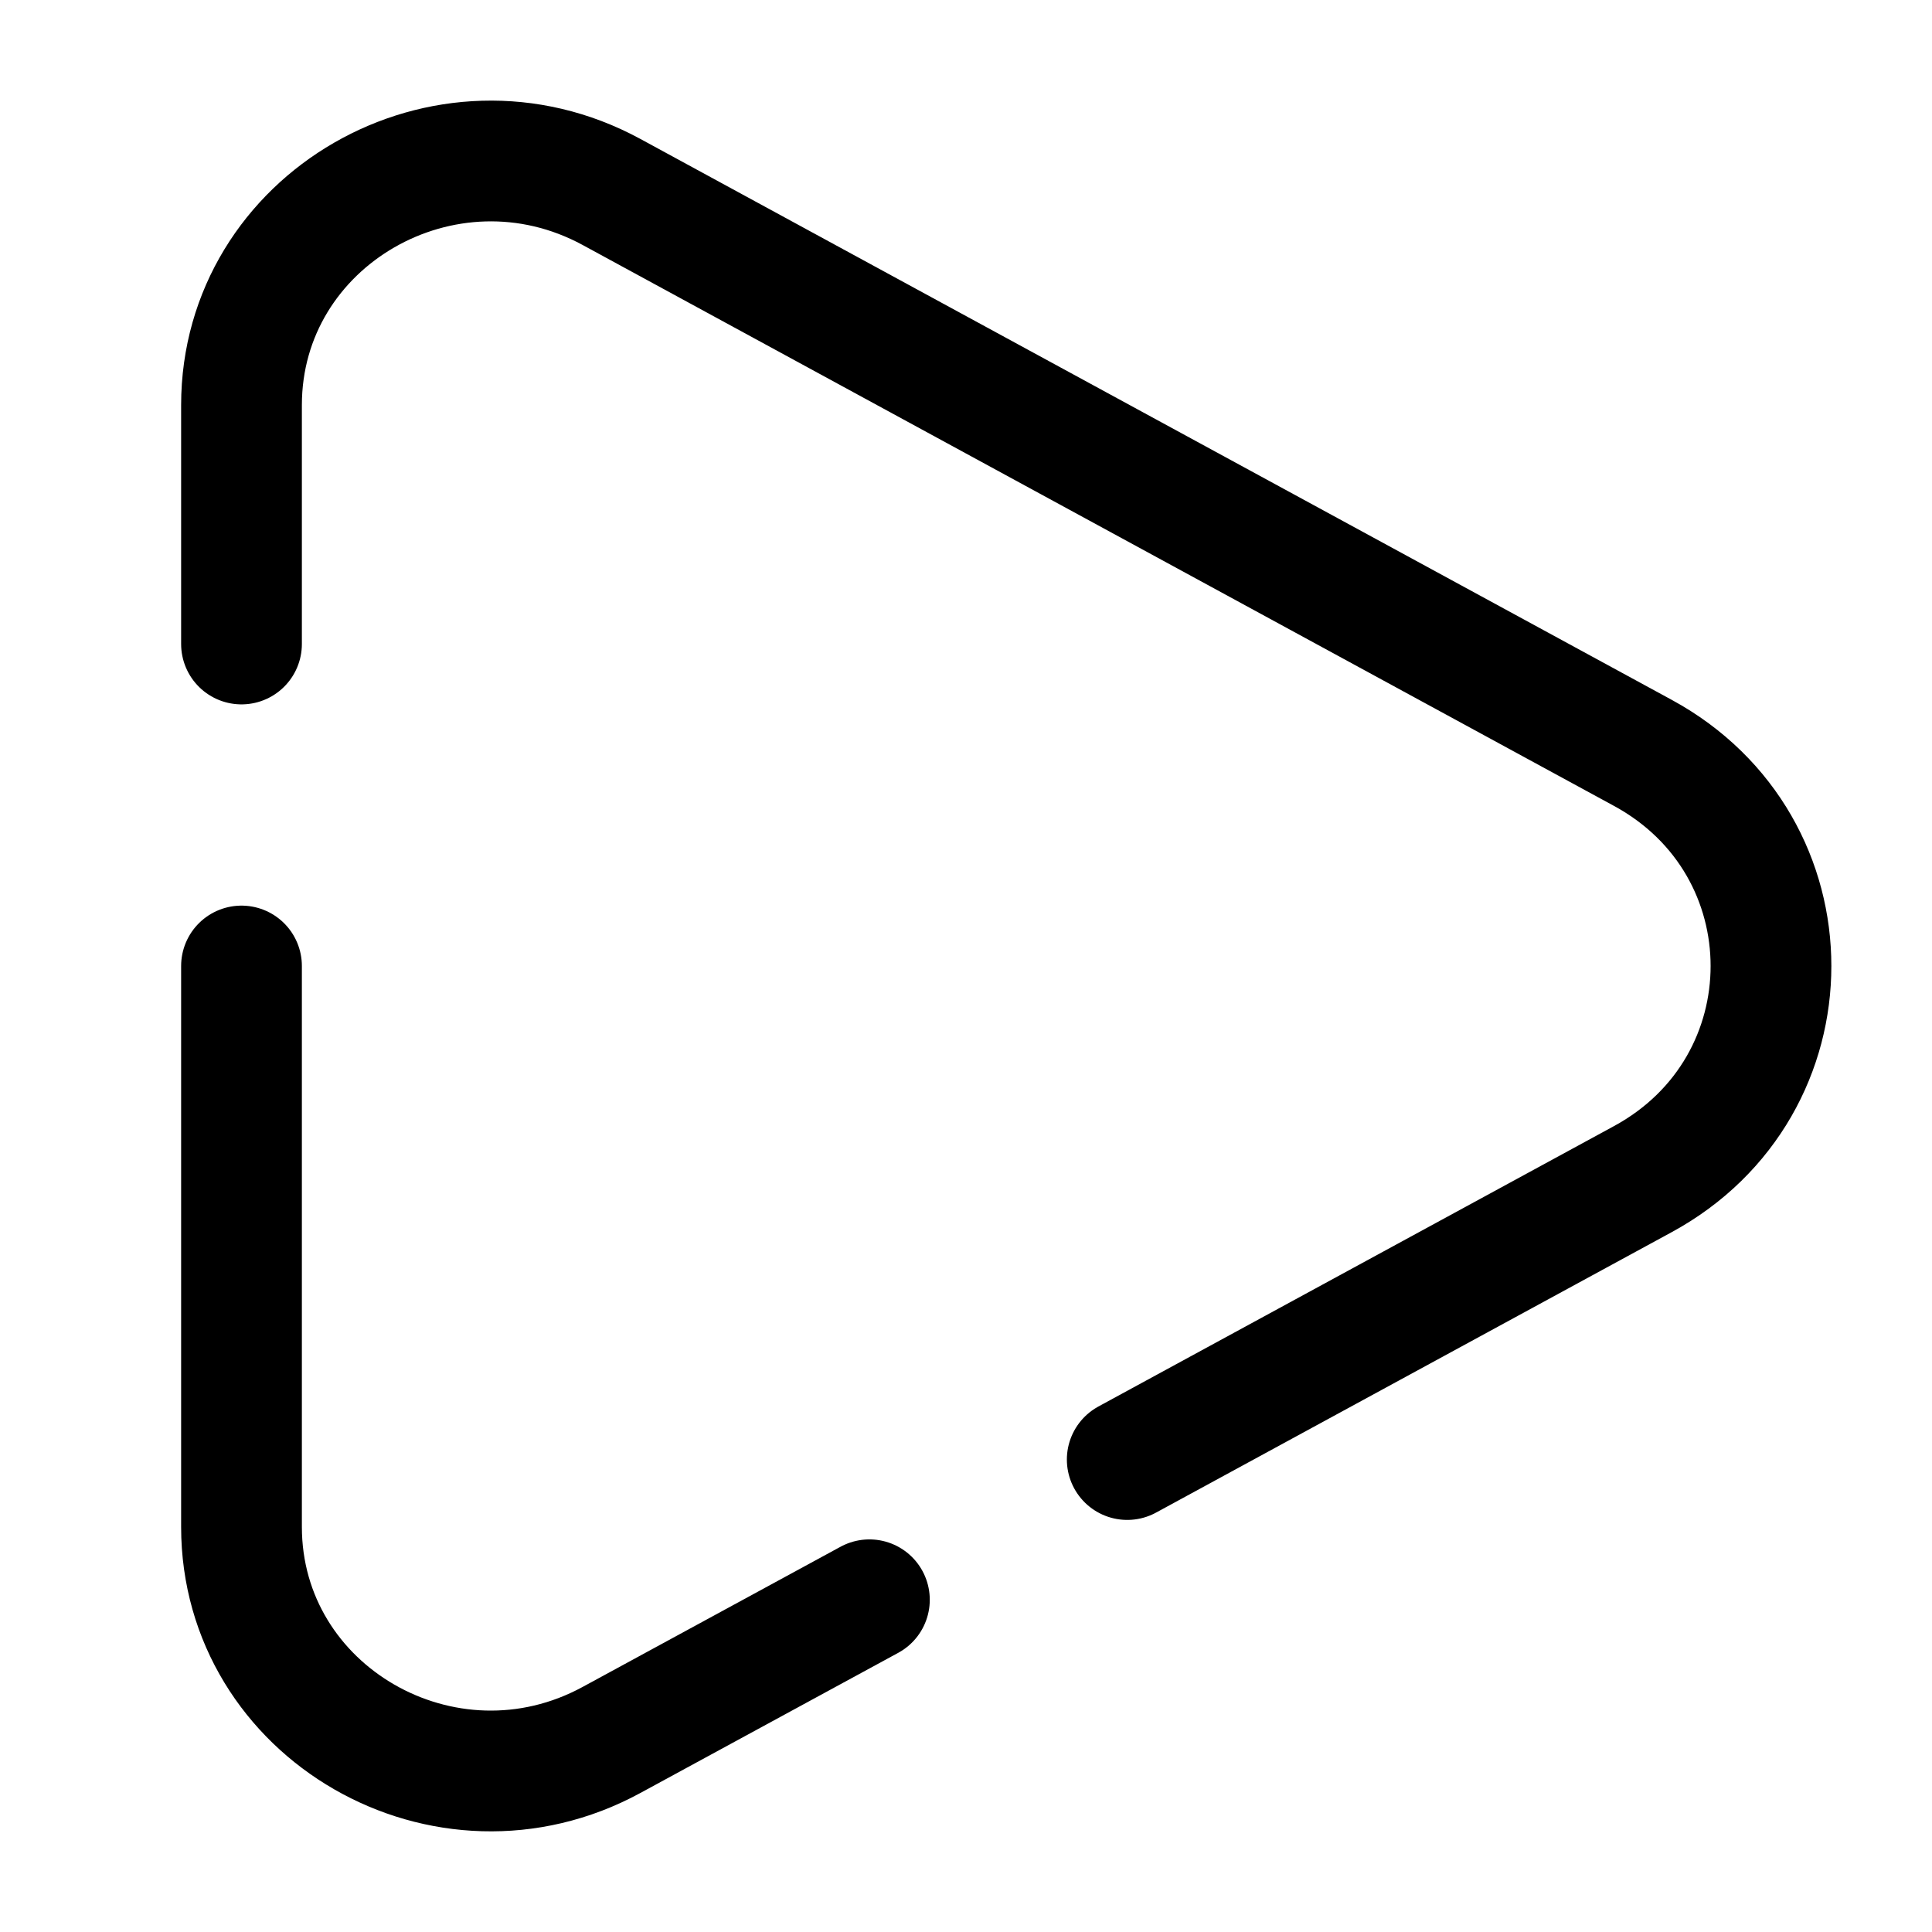
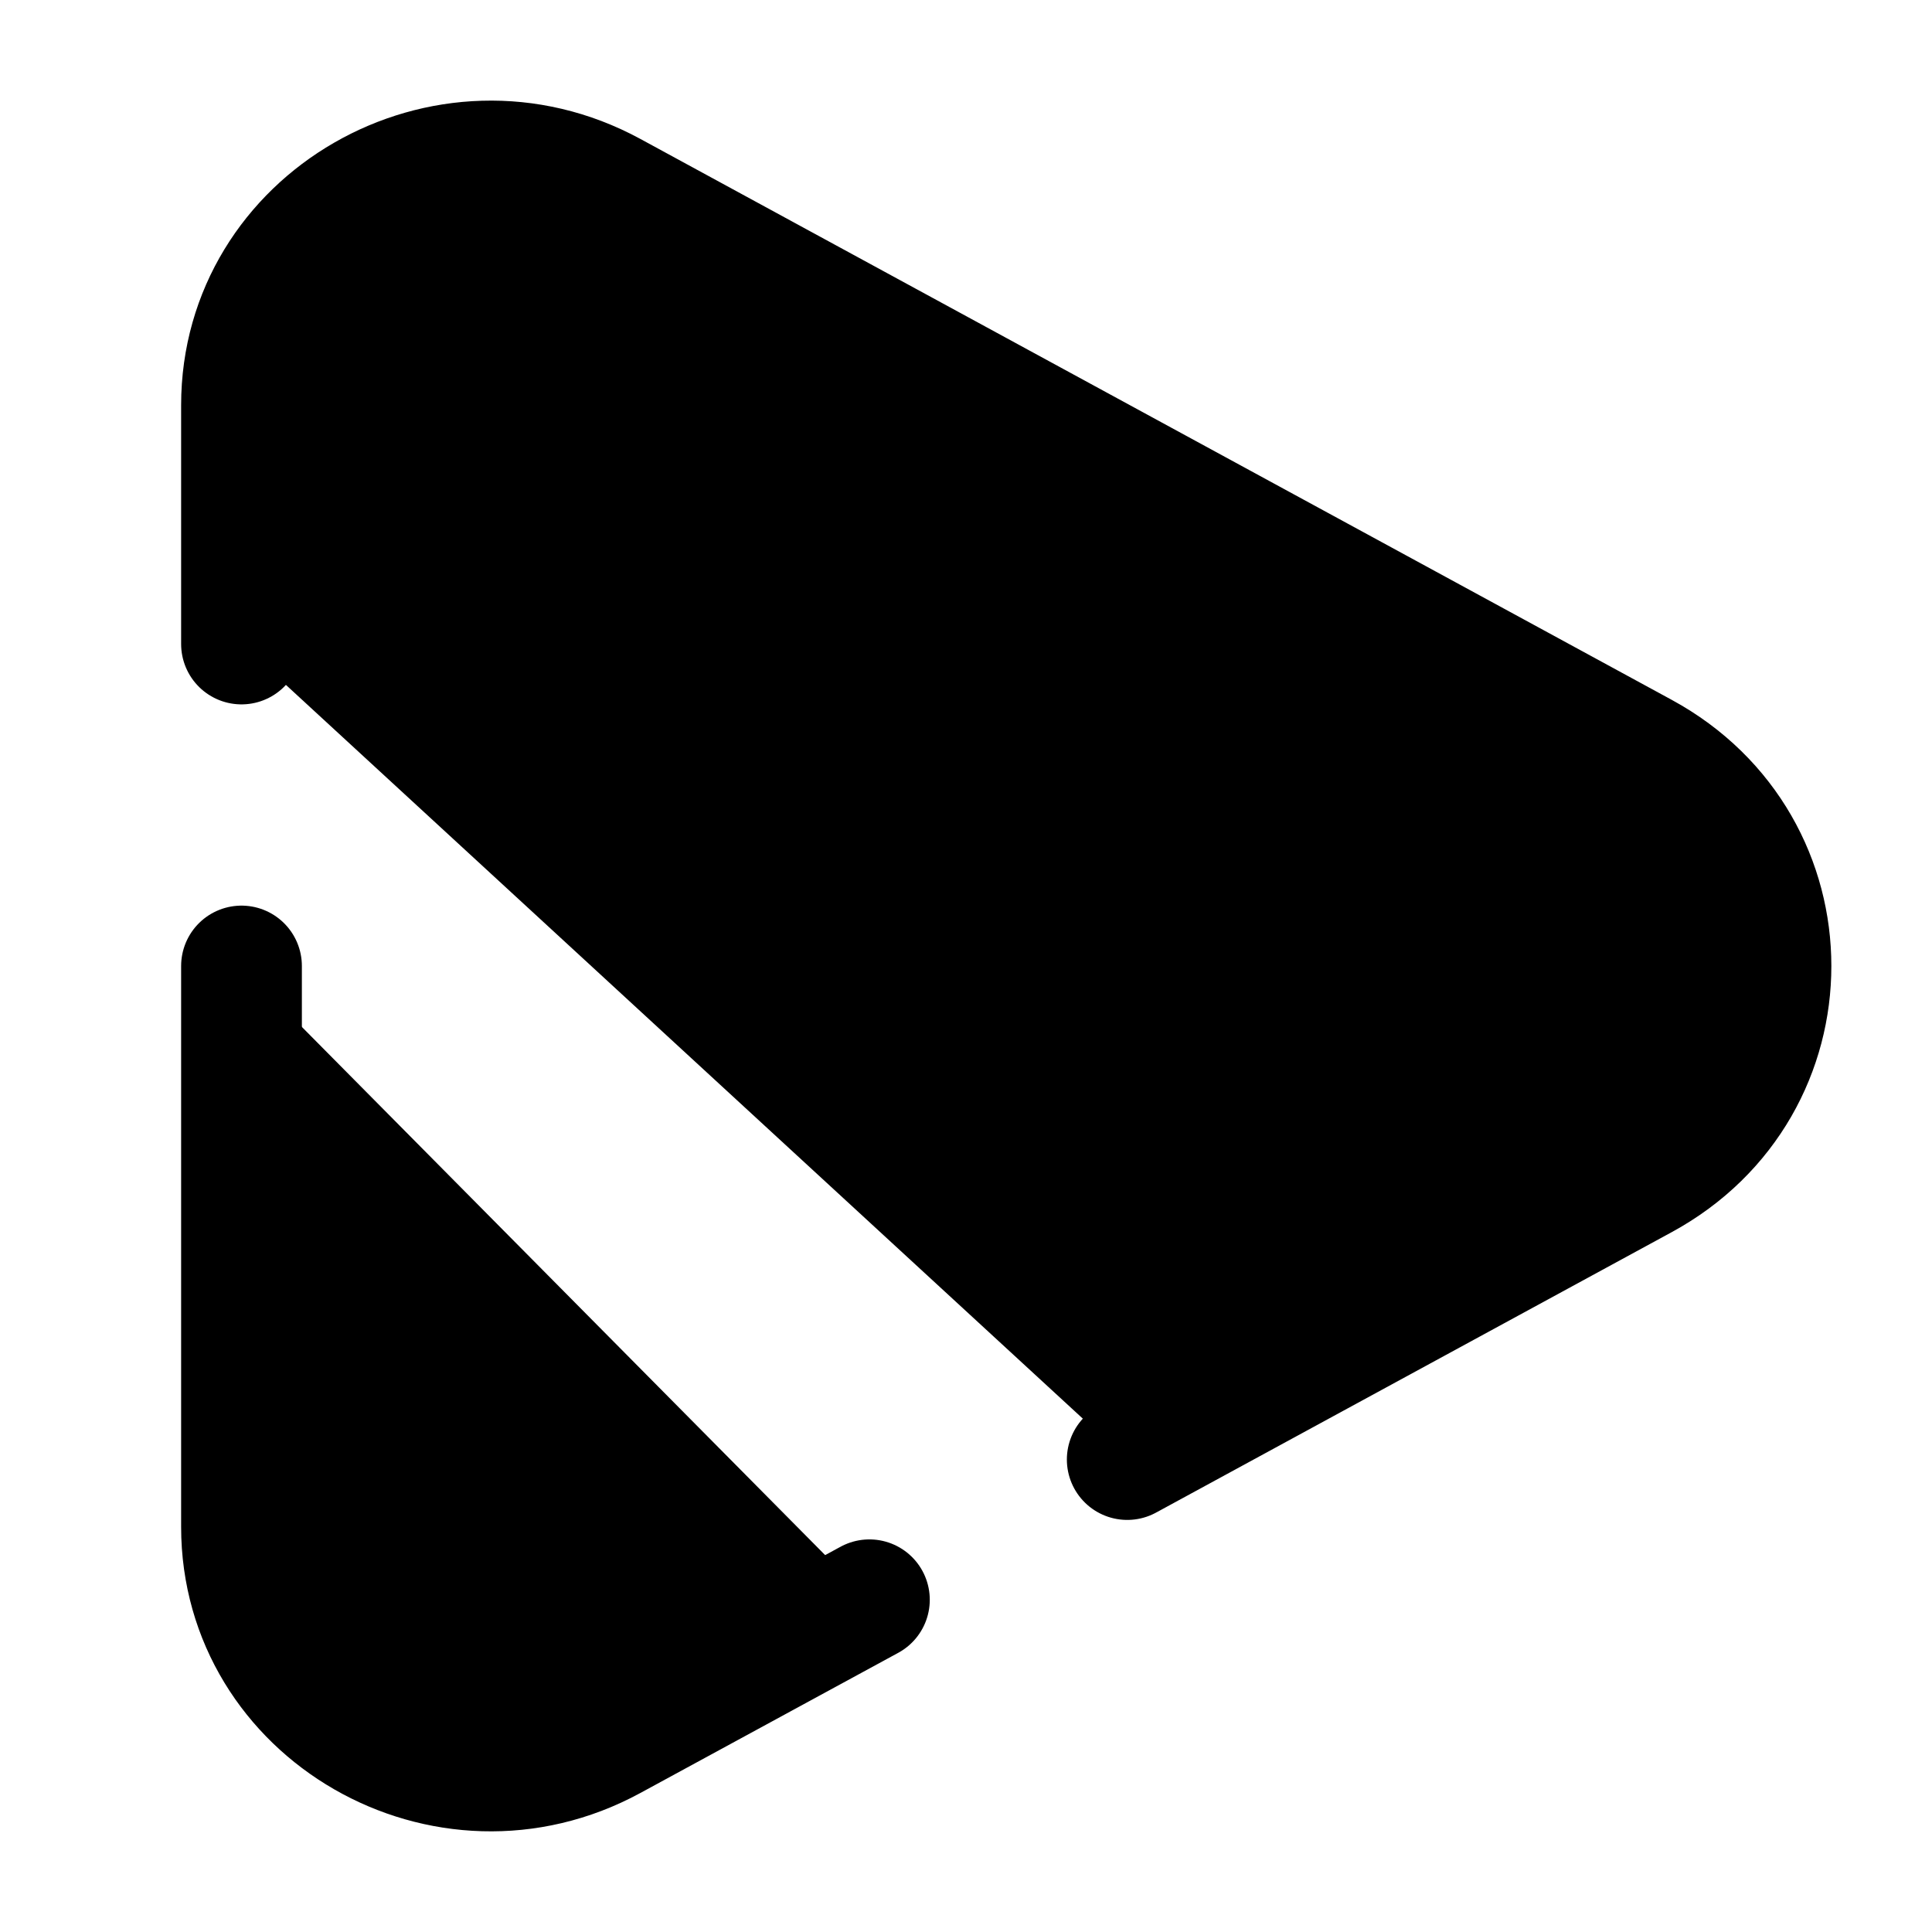
- <svg xmlns="http://www.w3.org/2000/svg" width="24" height="24" viewBox="0 0 24 24" fill="none">
+ <svg xmlns="http://www.w3.org/2000/svg" width="24" height="24" viewBox="0 0 24 24" fill="currentColor">
  <path d="M3 12L3 18.967C3 21.276 5.534 22.736 7.597 21.614L10.8 19.873M3 8L3 5.033C3 2.724 5.534 1.264 7.597 2.385L20.409 9.353C22.53 10.507 22.53 13.493 20.409 14.647L14.003 18.131" stroke="currentColor" stroke-width="1.5" stroke-linecap="round" />
</svg>
